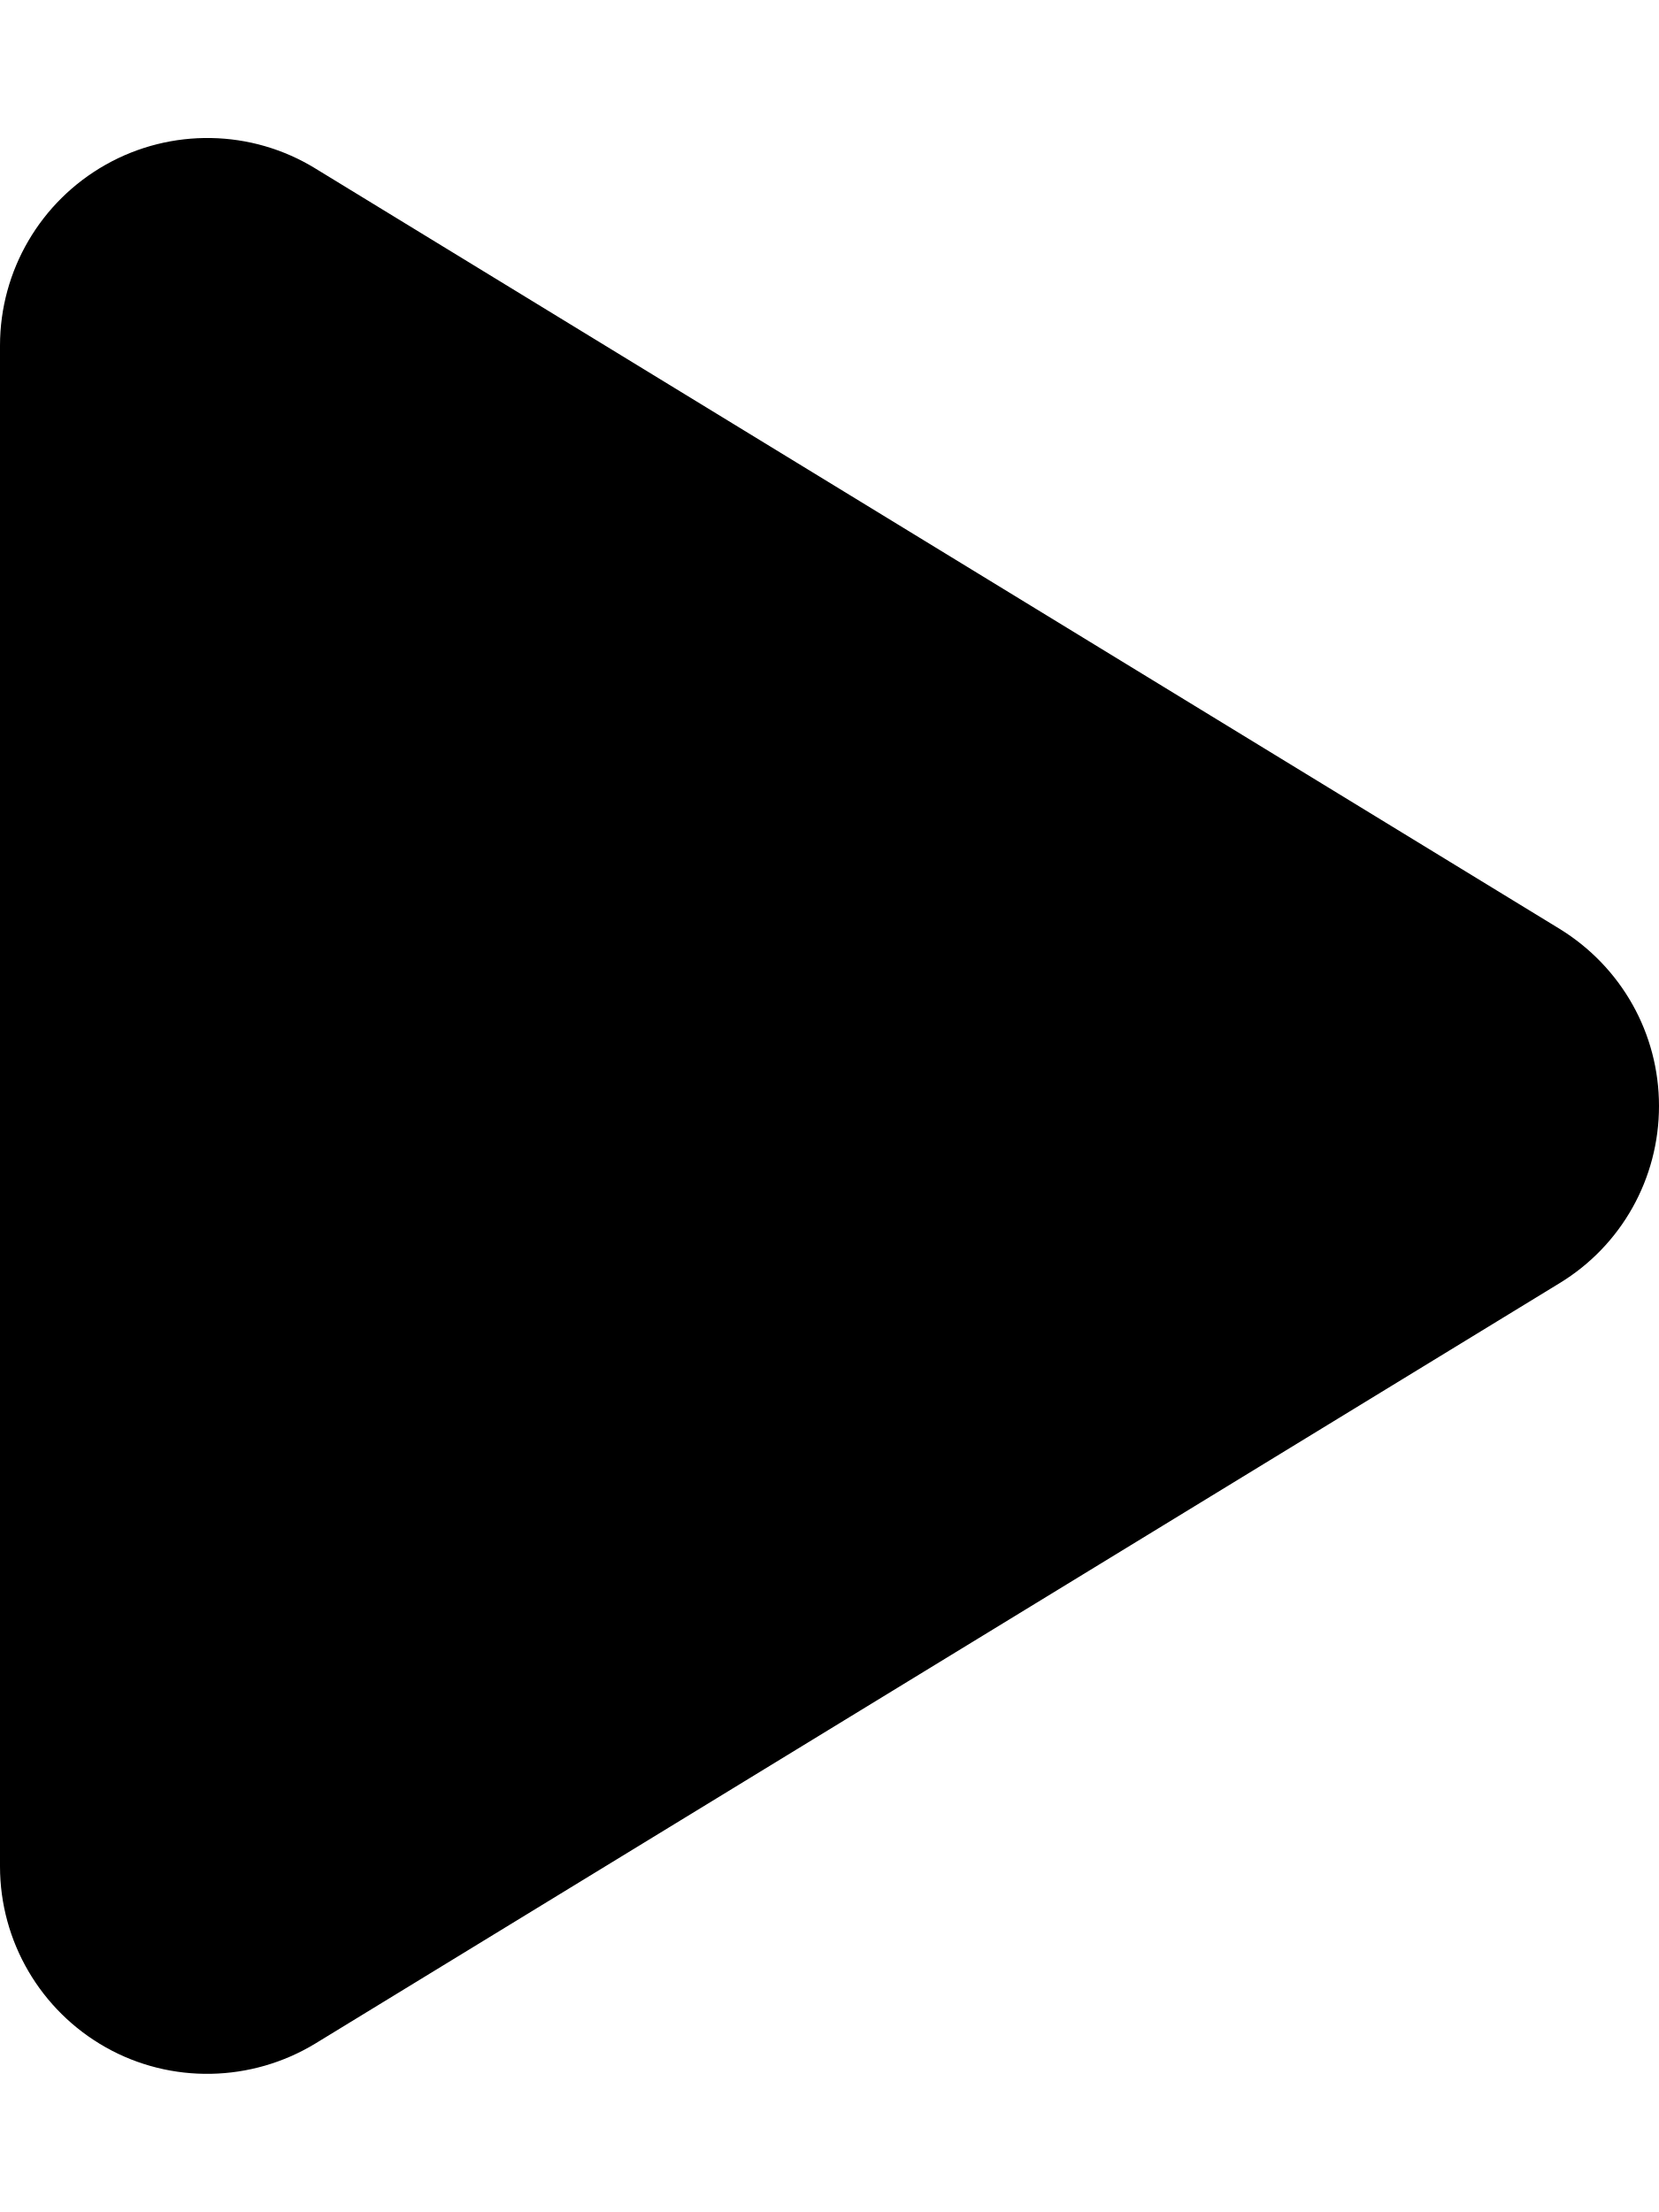
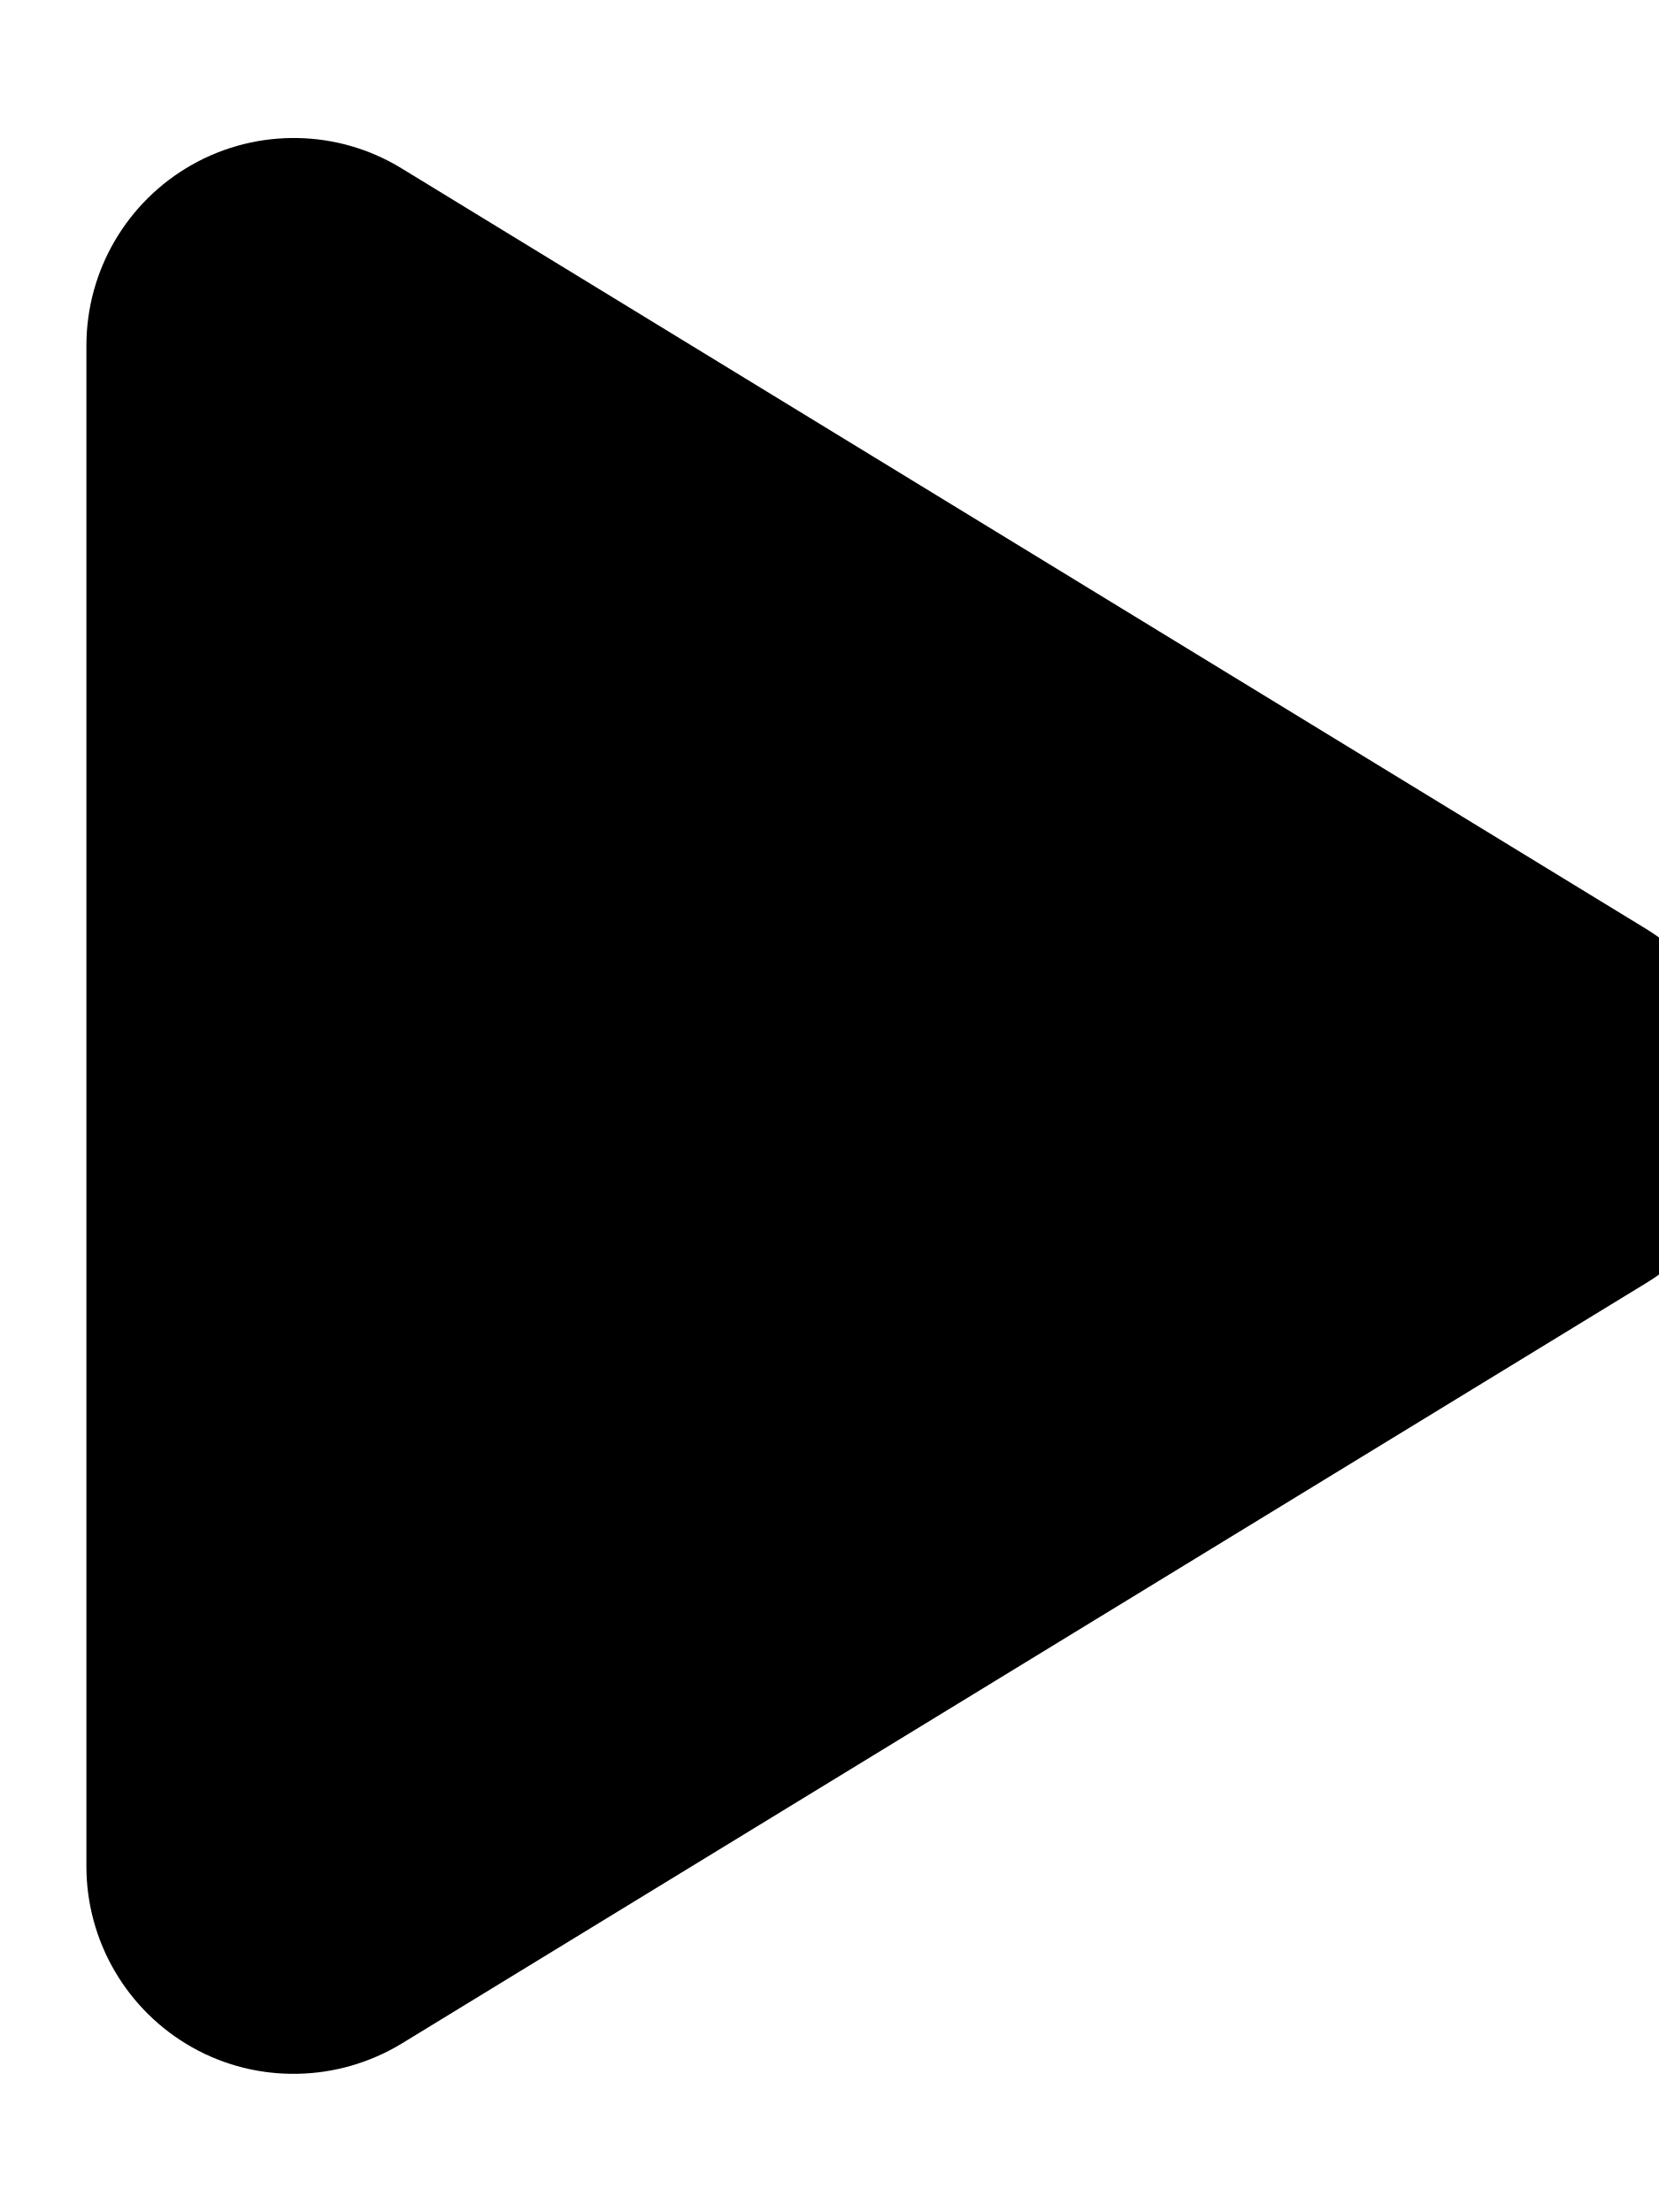
- <svg xmlns="http://www.w3.org/2000/svg" viewBox="0 0 384 512">
+ <svg xmlns="http://www.w3.org/2000/svg" viewBox="0 0 384 512" transform="translate(20, 0)">
  <path d="M73 39c-14.8-9.1-33.4-9.4-48.5-.9S0 62.6 0 80V432c0 17.4 9.4 33.4 24.5 41.9s33.7 8.1 48.5-.9L361 297c14.3-8.7 23-24.2 23-41s-8.7-32.2-23-41L73 39z" />
</svg>
